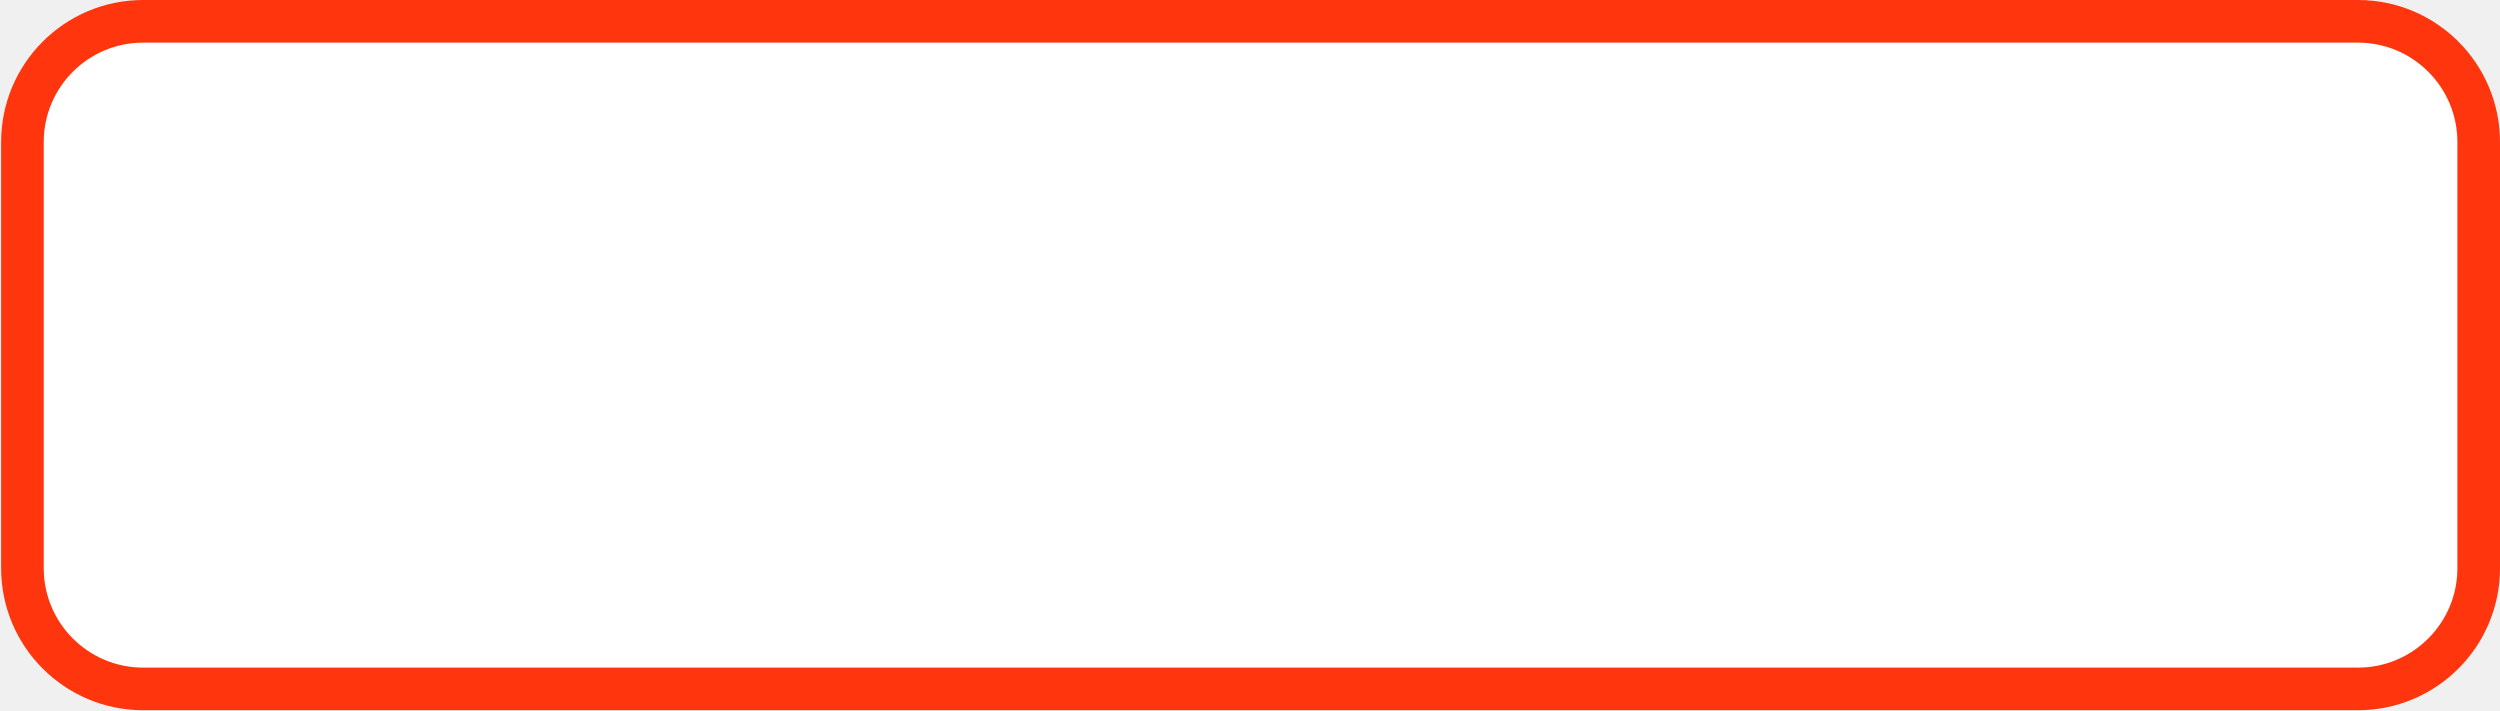
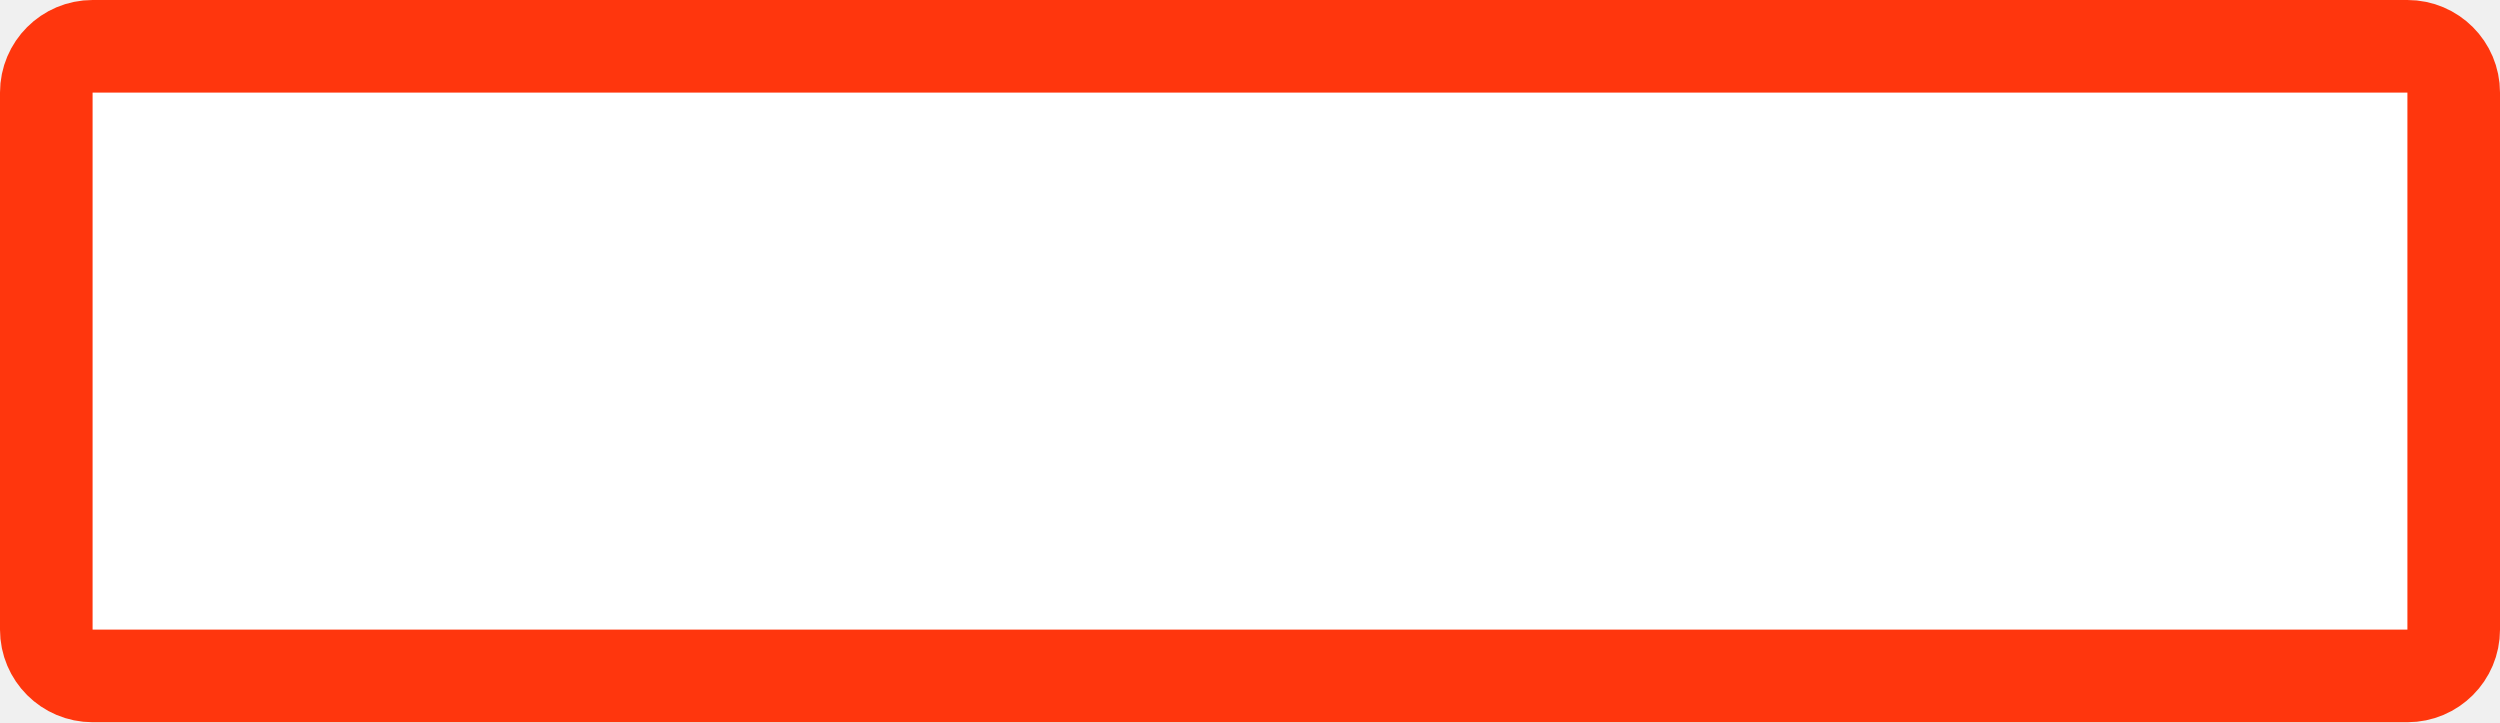
- <svg xmlns="http://www.w3.org/2000/svg" width="176" height="50" viewBox="0 0 176 50" fill="none">
-   <path d="M1.579 10C1.579 5.306 5.385 1.5 10.079 1.5H166C170.694 1.5 174.5 5.306 174.5 10V40C174.5 44.694 170.694 48.5 166 48.5H10.079C5.385 48.5 1.579 44.694 1.579 40V10Z" fill="white" stroke="#FF360D" stroke-width="3" />
+ <svg xmlns="http://www.w3.org/2000/svg" width="270" height="78" viewBox="0 0 270 78" fill="none">
+   <path d="M5 10C5 7.239 7.239 5 10 5H260C262.761 5 265 7.239 265 10V68C265 70.761 262.761 73 260 73H10C7.239 73 5 70.761 5 68V10Z" fill="white" stroke="#FF360D" stroke-width="10" />
</svg>
